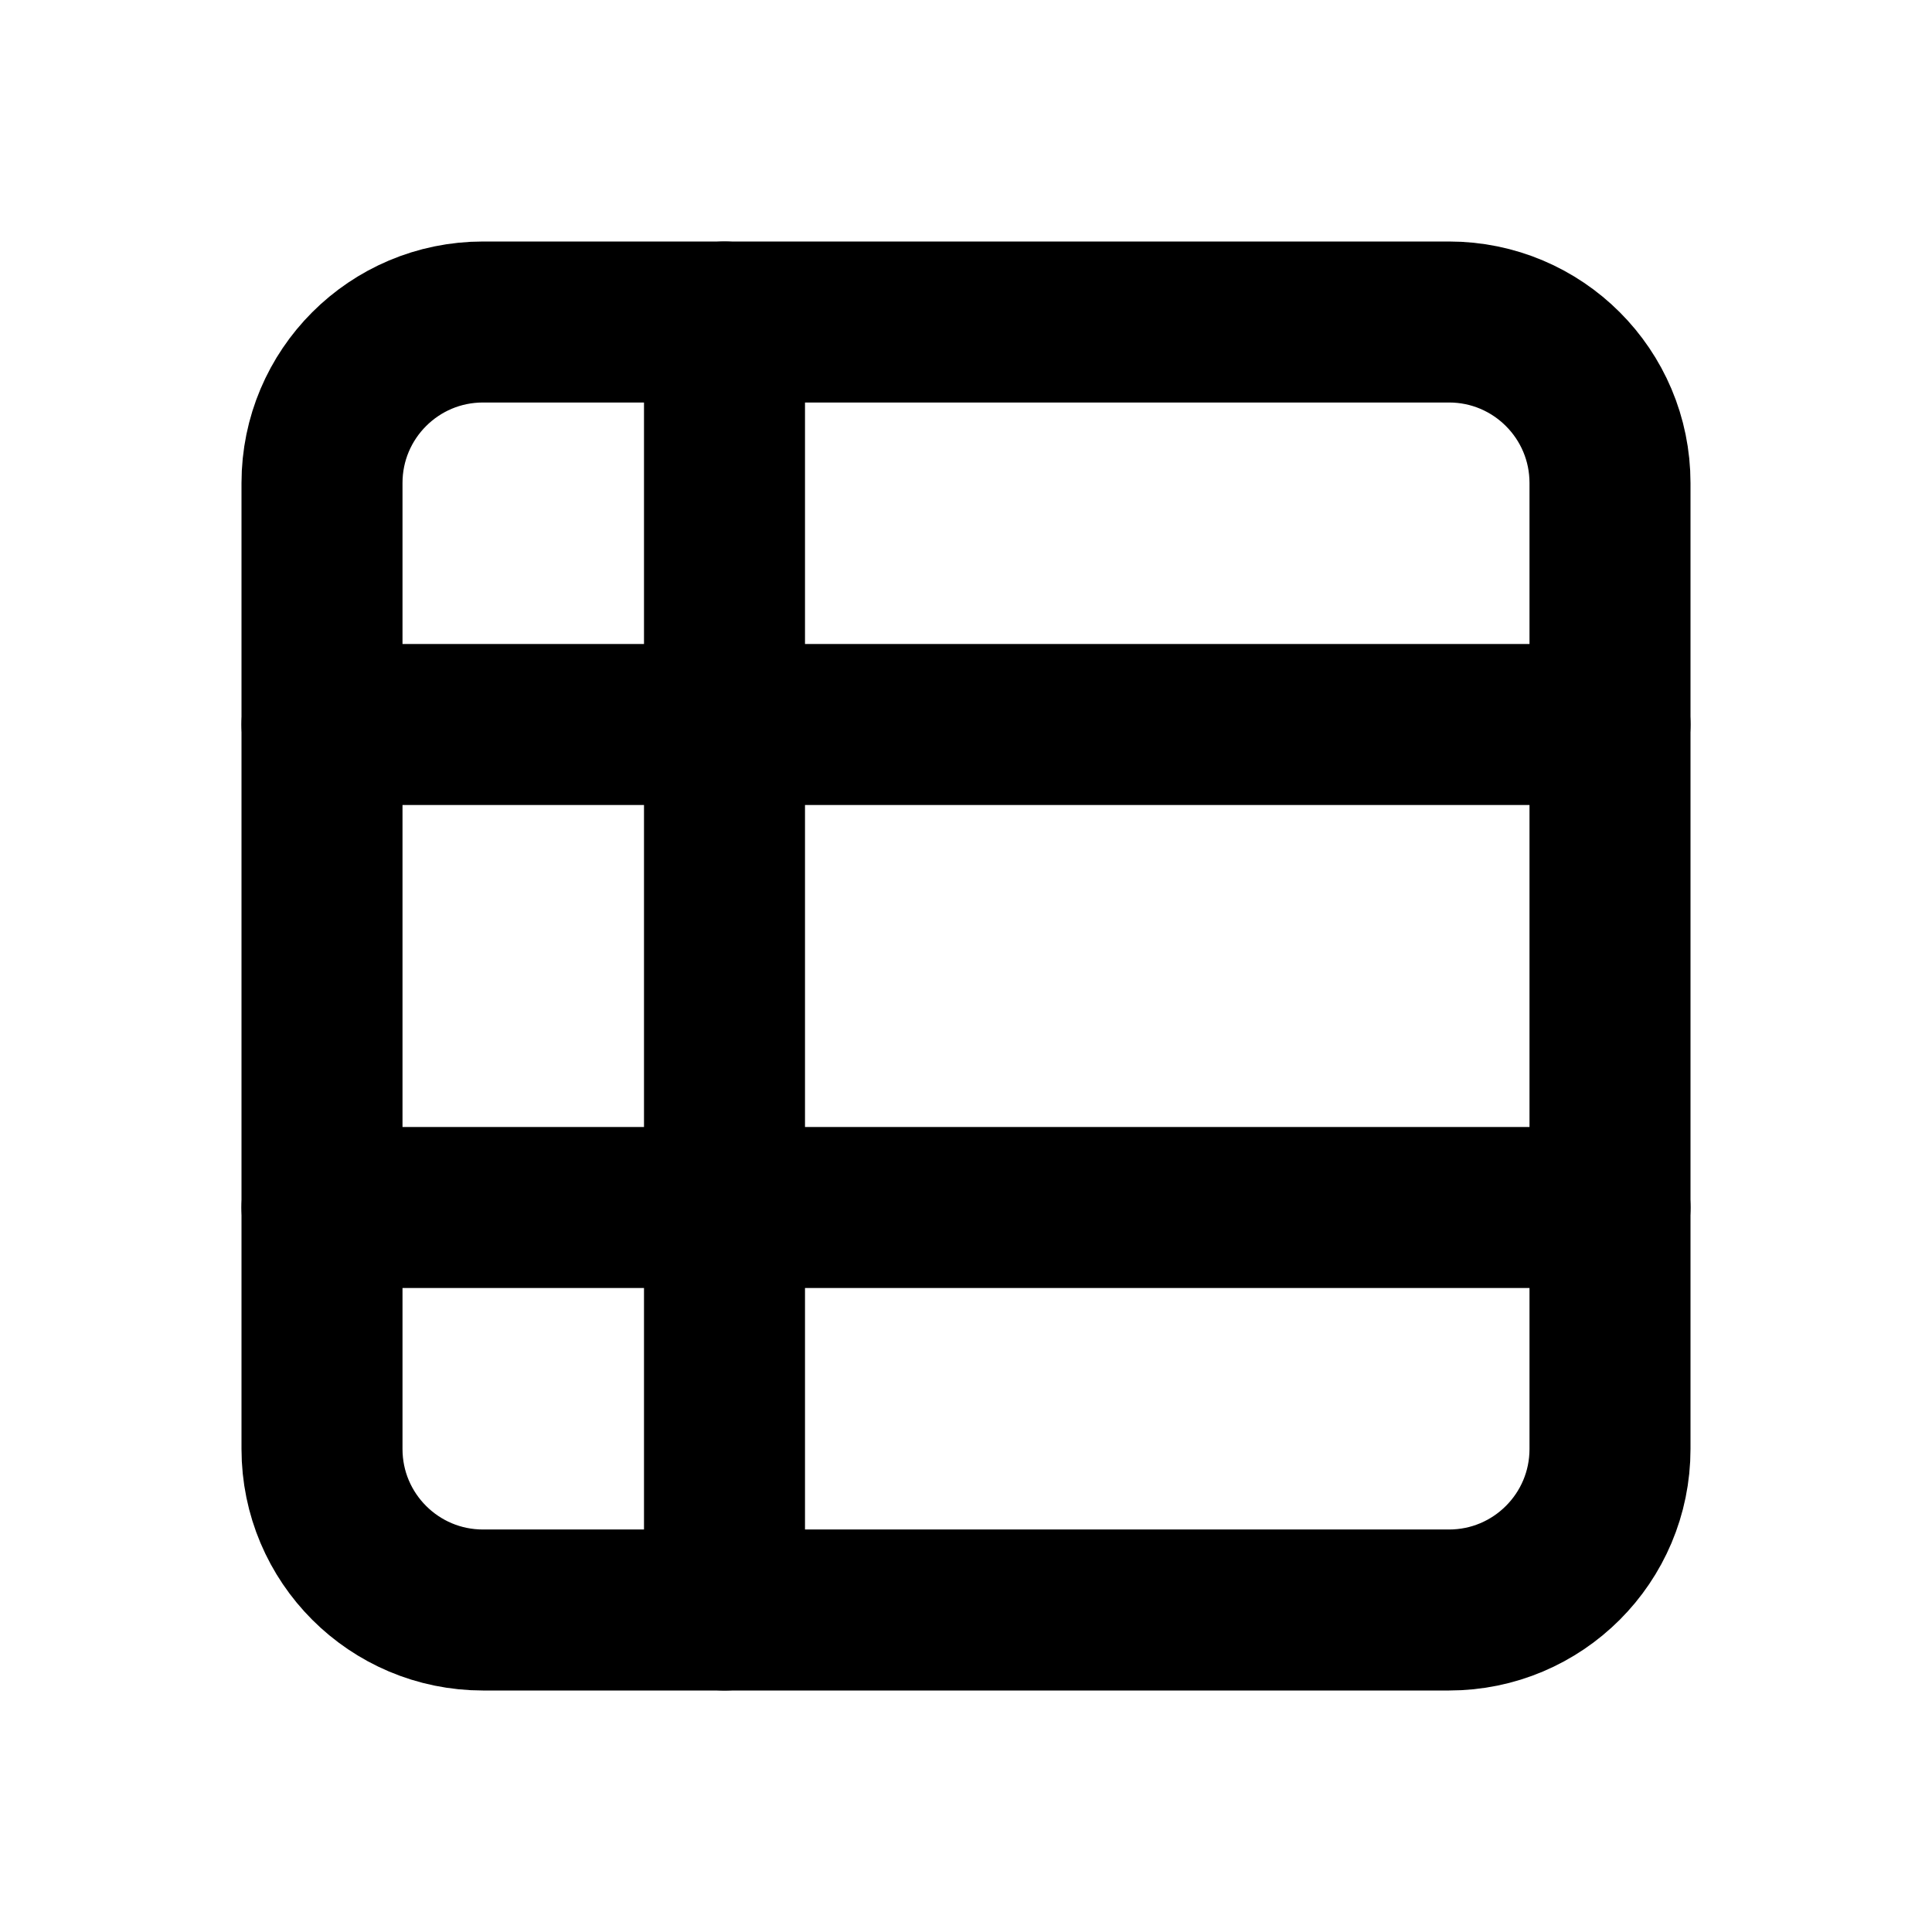
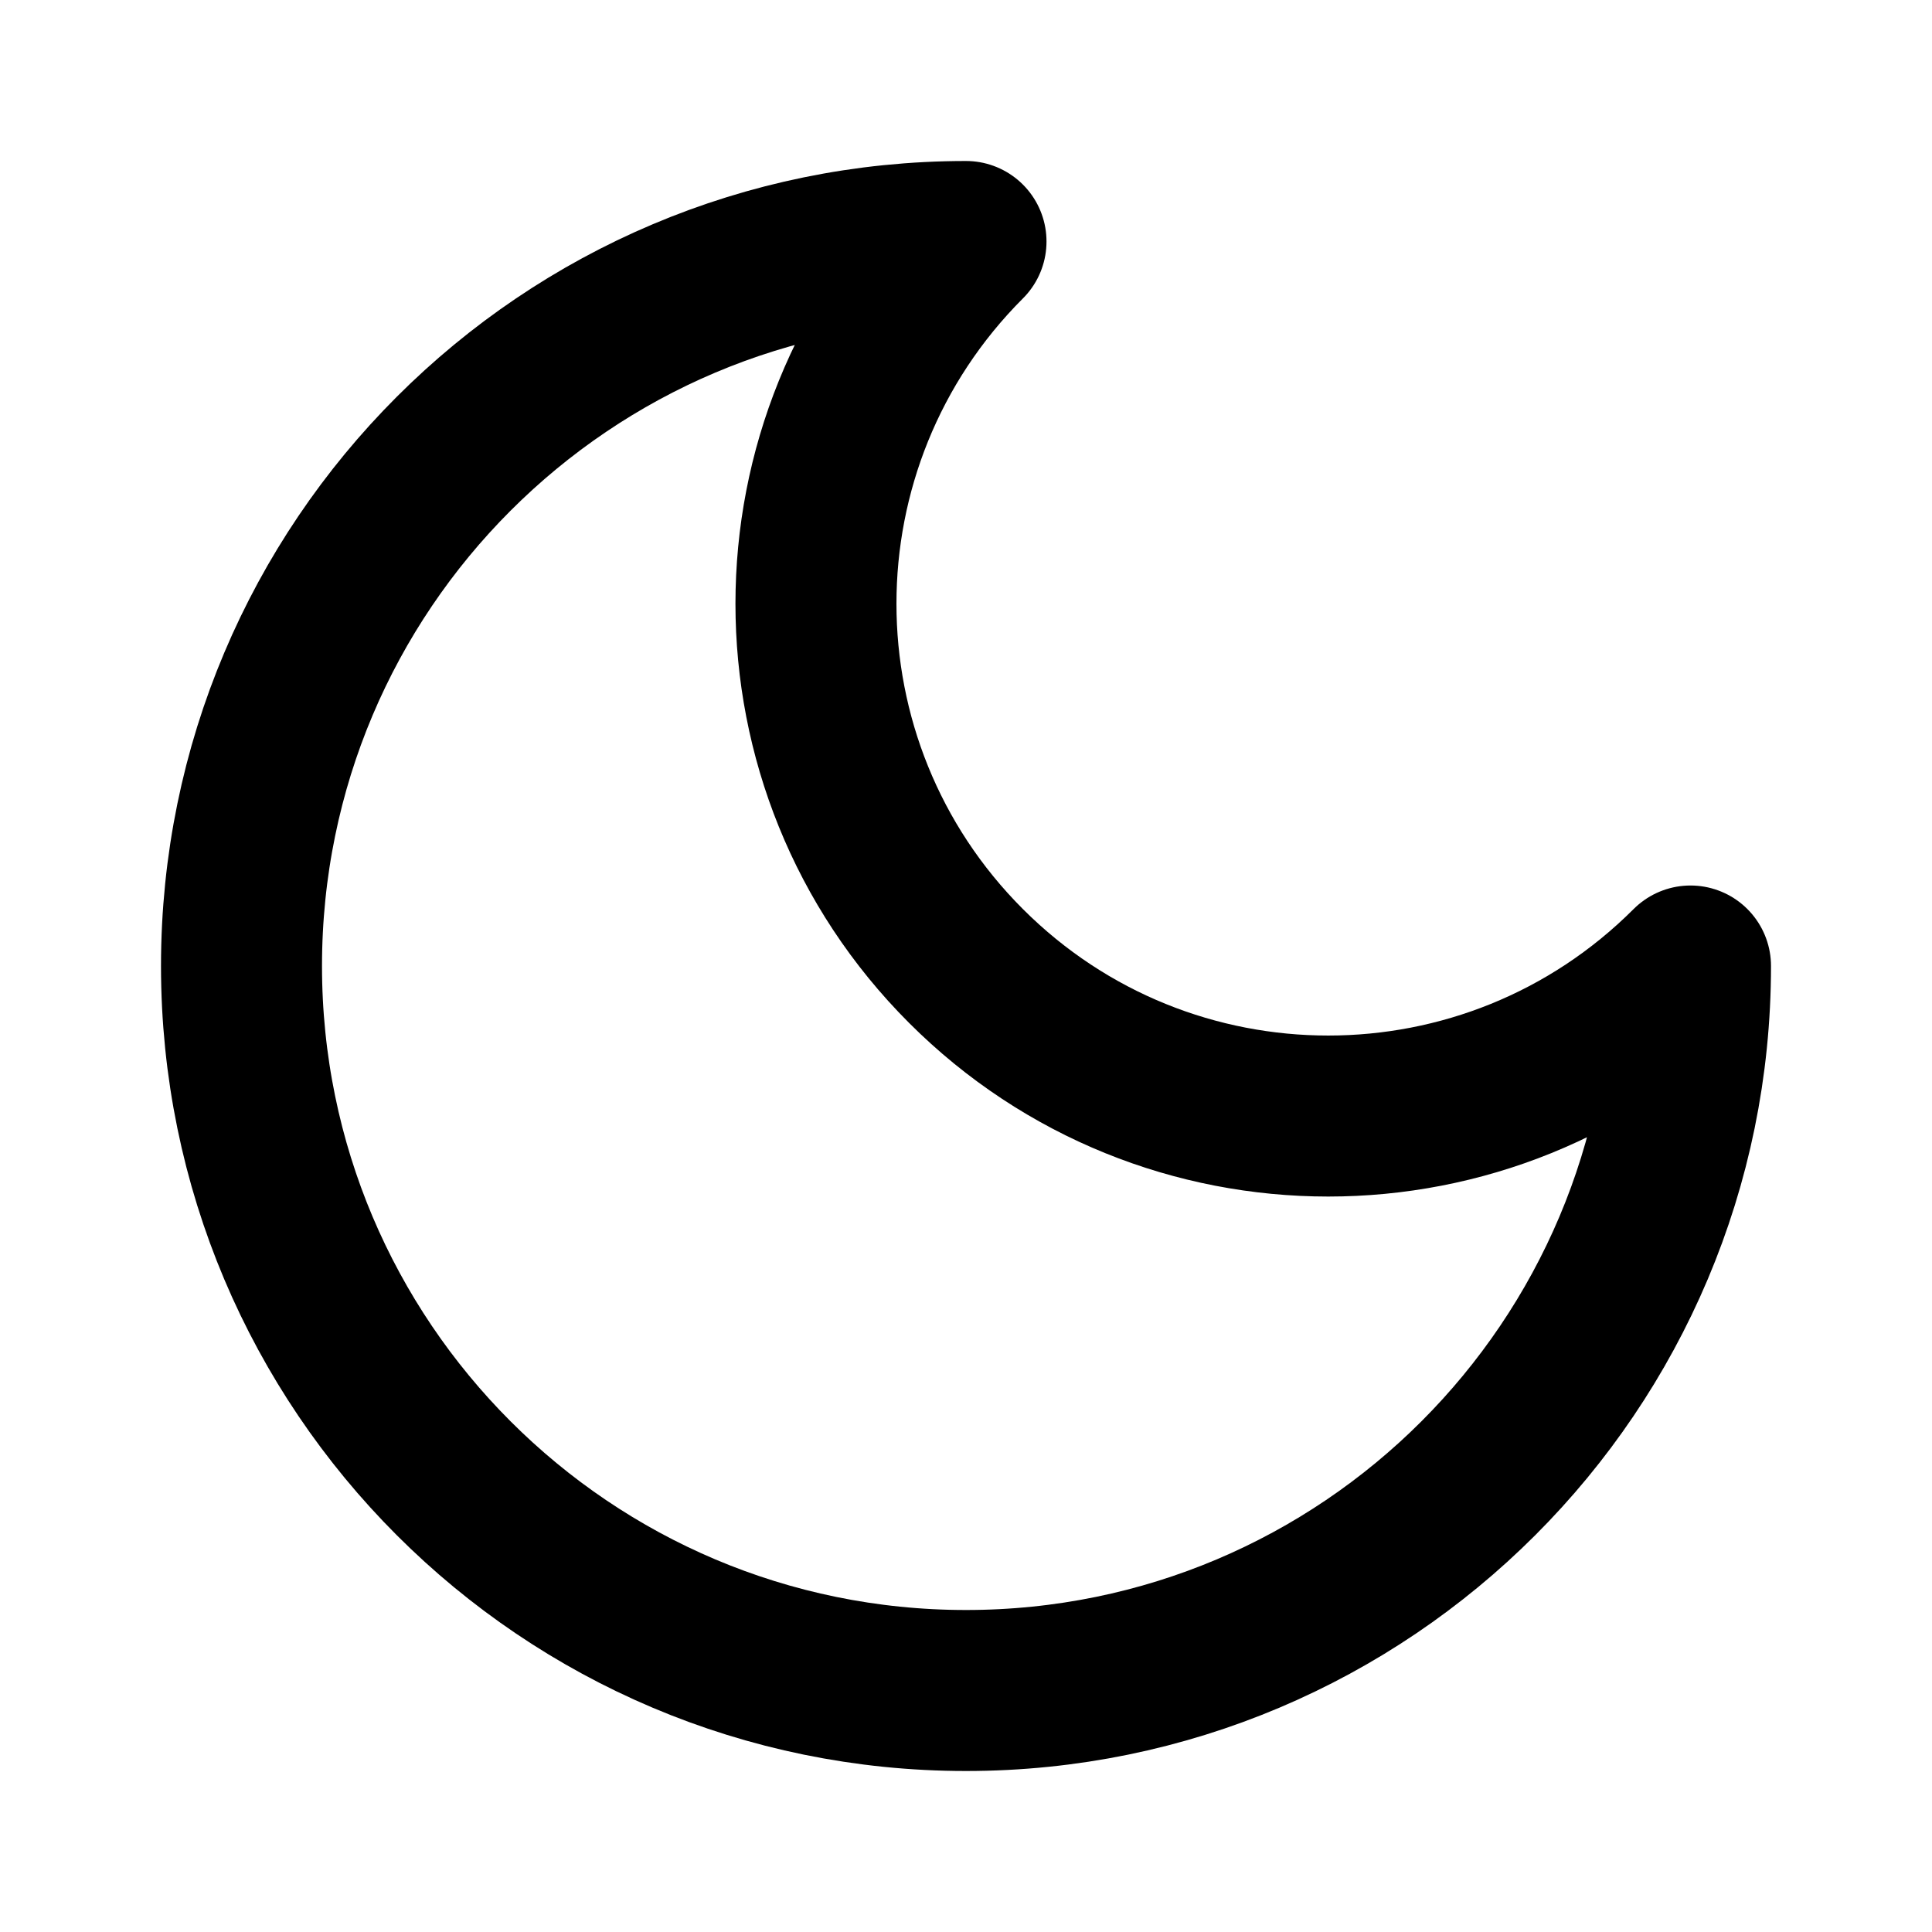
<svg xmlns="http://www.w3.org/2000/svg" width="24" height="24" viewBox="0 0 24 24" fill="none" stroke="currentColor" stroke-width="2" stroke-linecap="round" stroke-linejoin="round">
-   <path d="M4 4m0 2a2 2 0 0 1 2 -2h12a2 2 0 0 1 2 2v12a2 2 0 0 1 -2 2h-12a2 2 0 0 1 -2 -2z" />
-   <path d="M4 9h16" />
-   <path d="M4 15h16" />
-   <path d="M9 4v16" />
+   <path d="M12 3a6 6 0 0 0 9 9 9 9 0 1 1-9-9" />
</svg>
